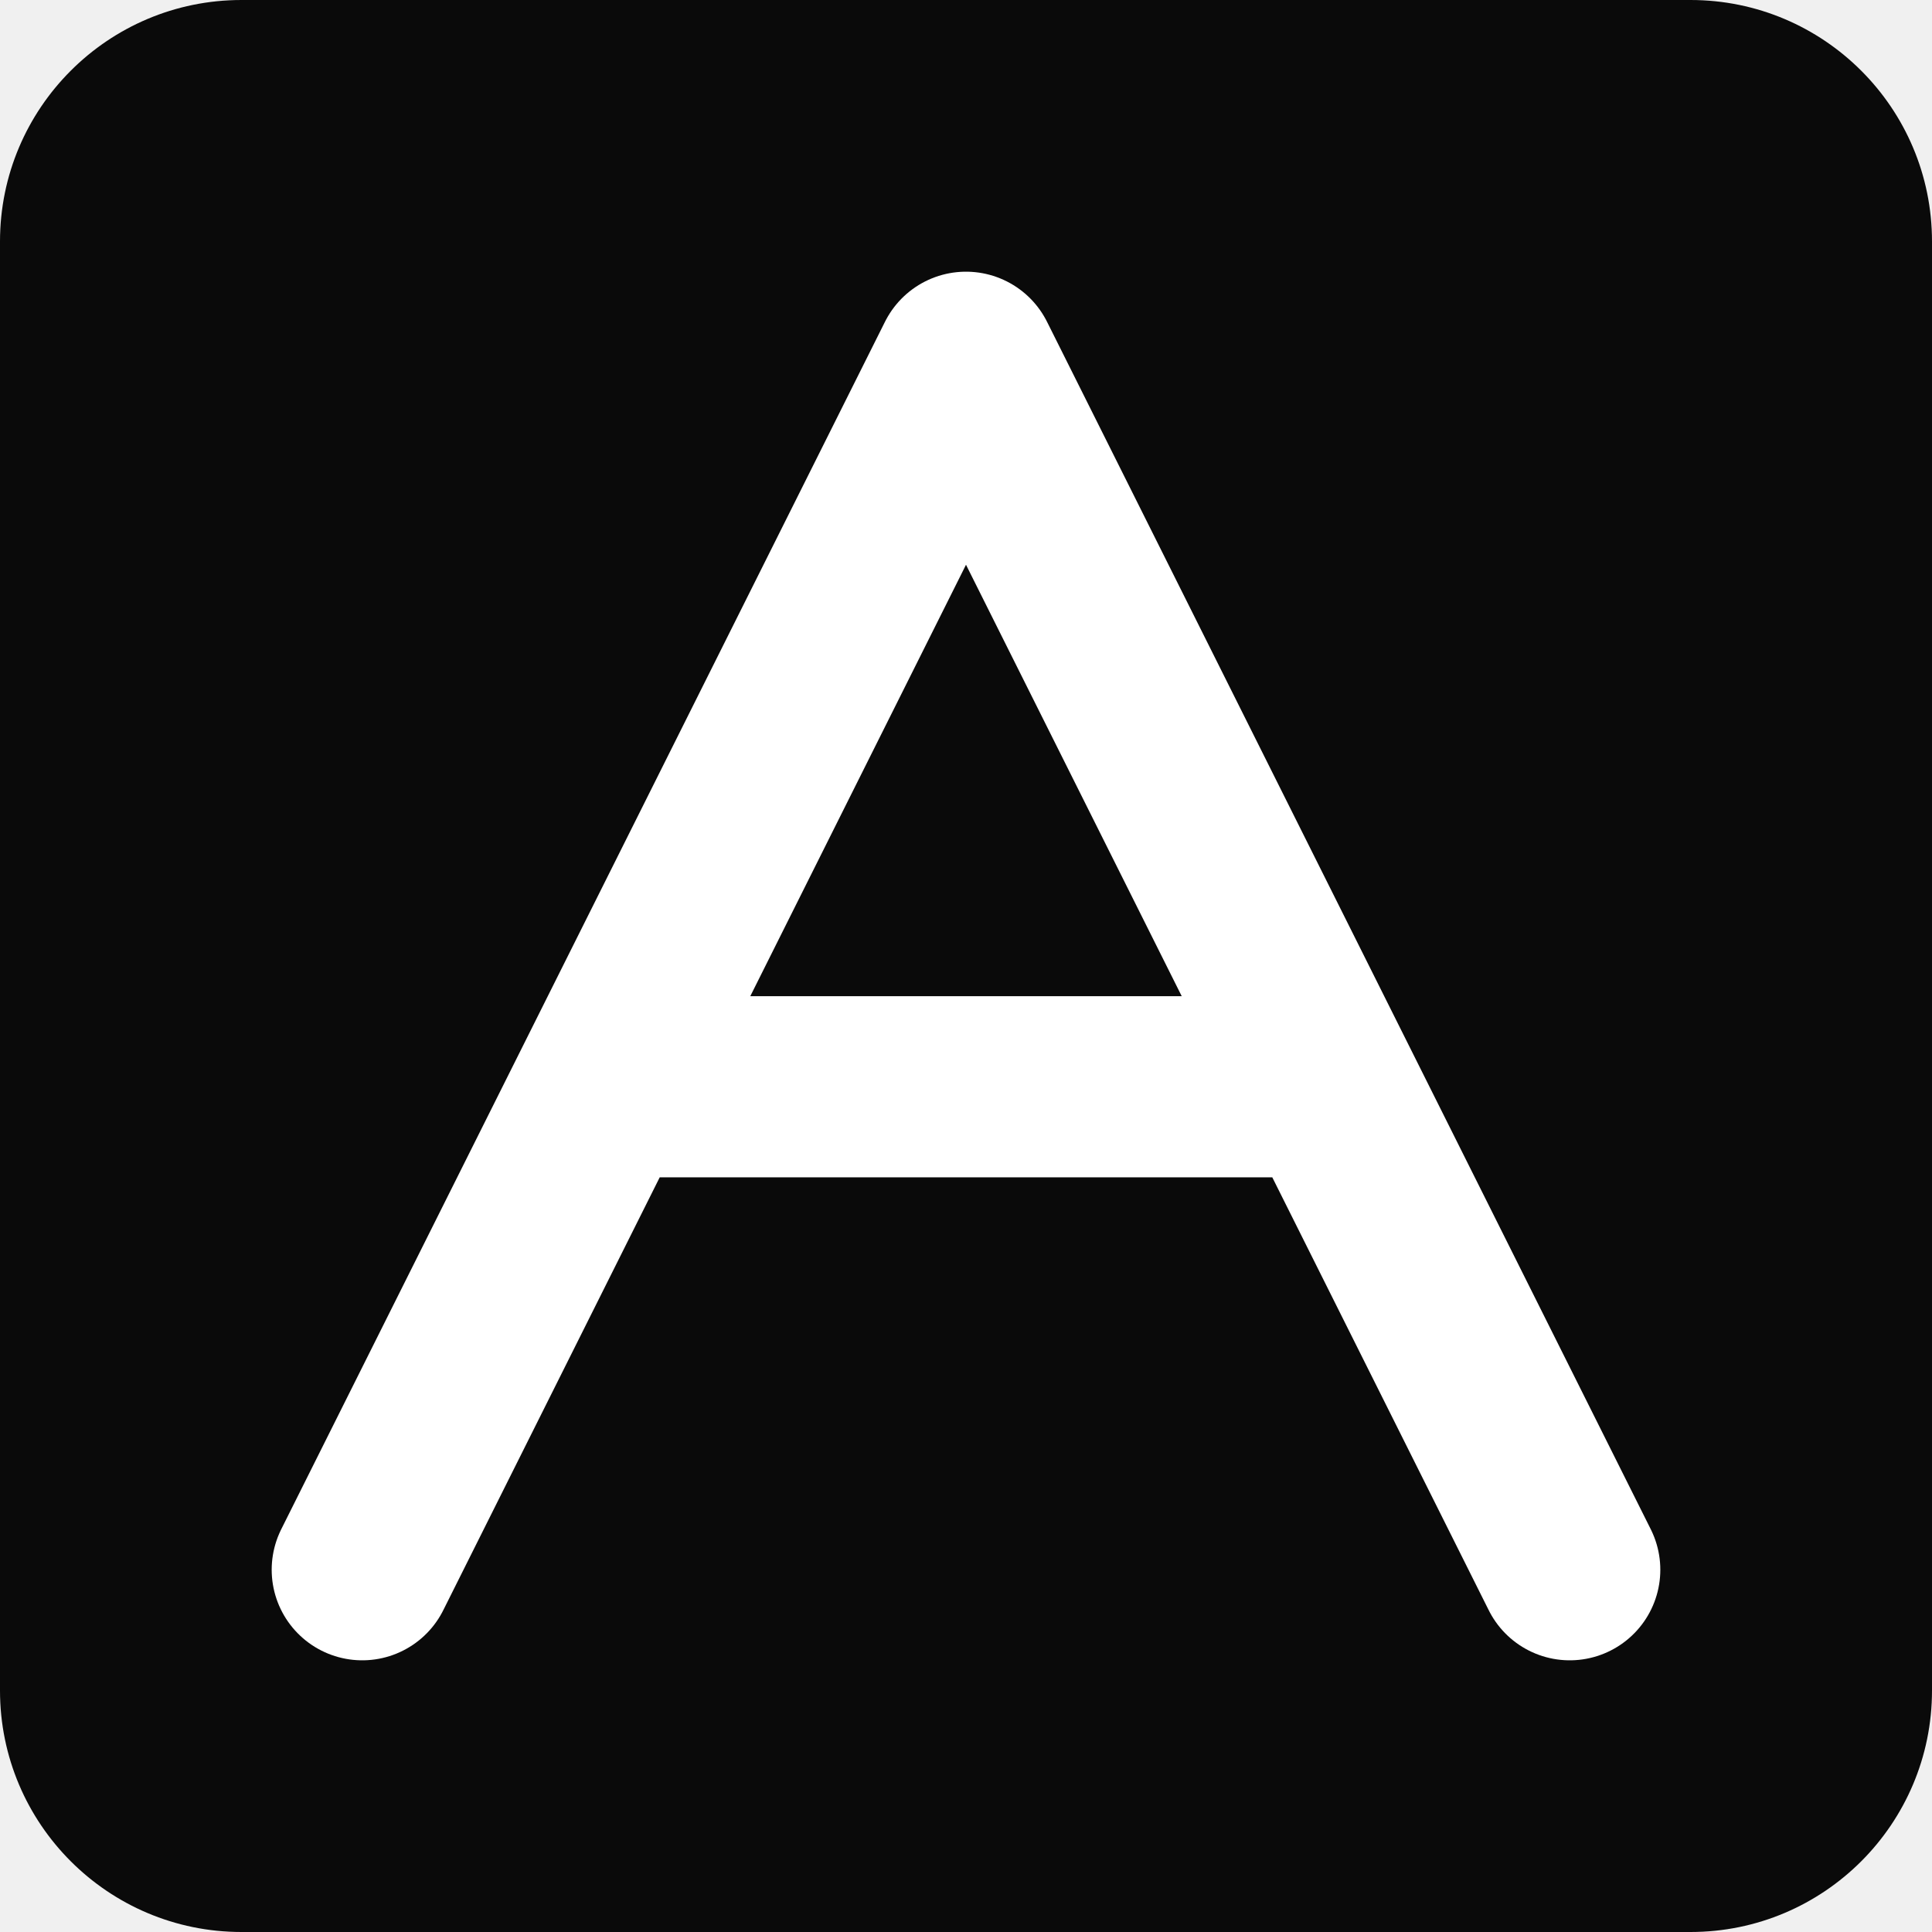
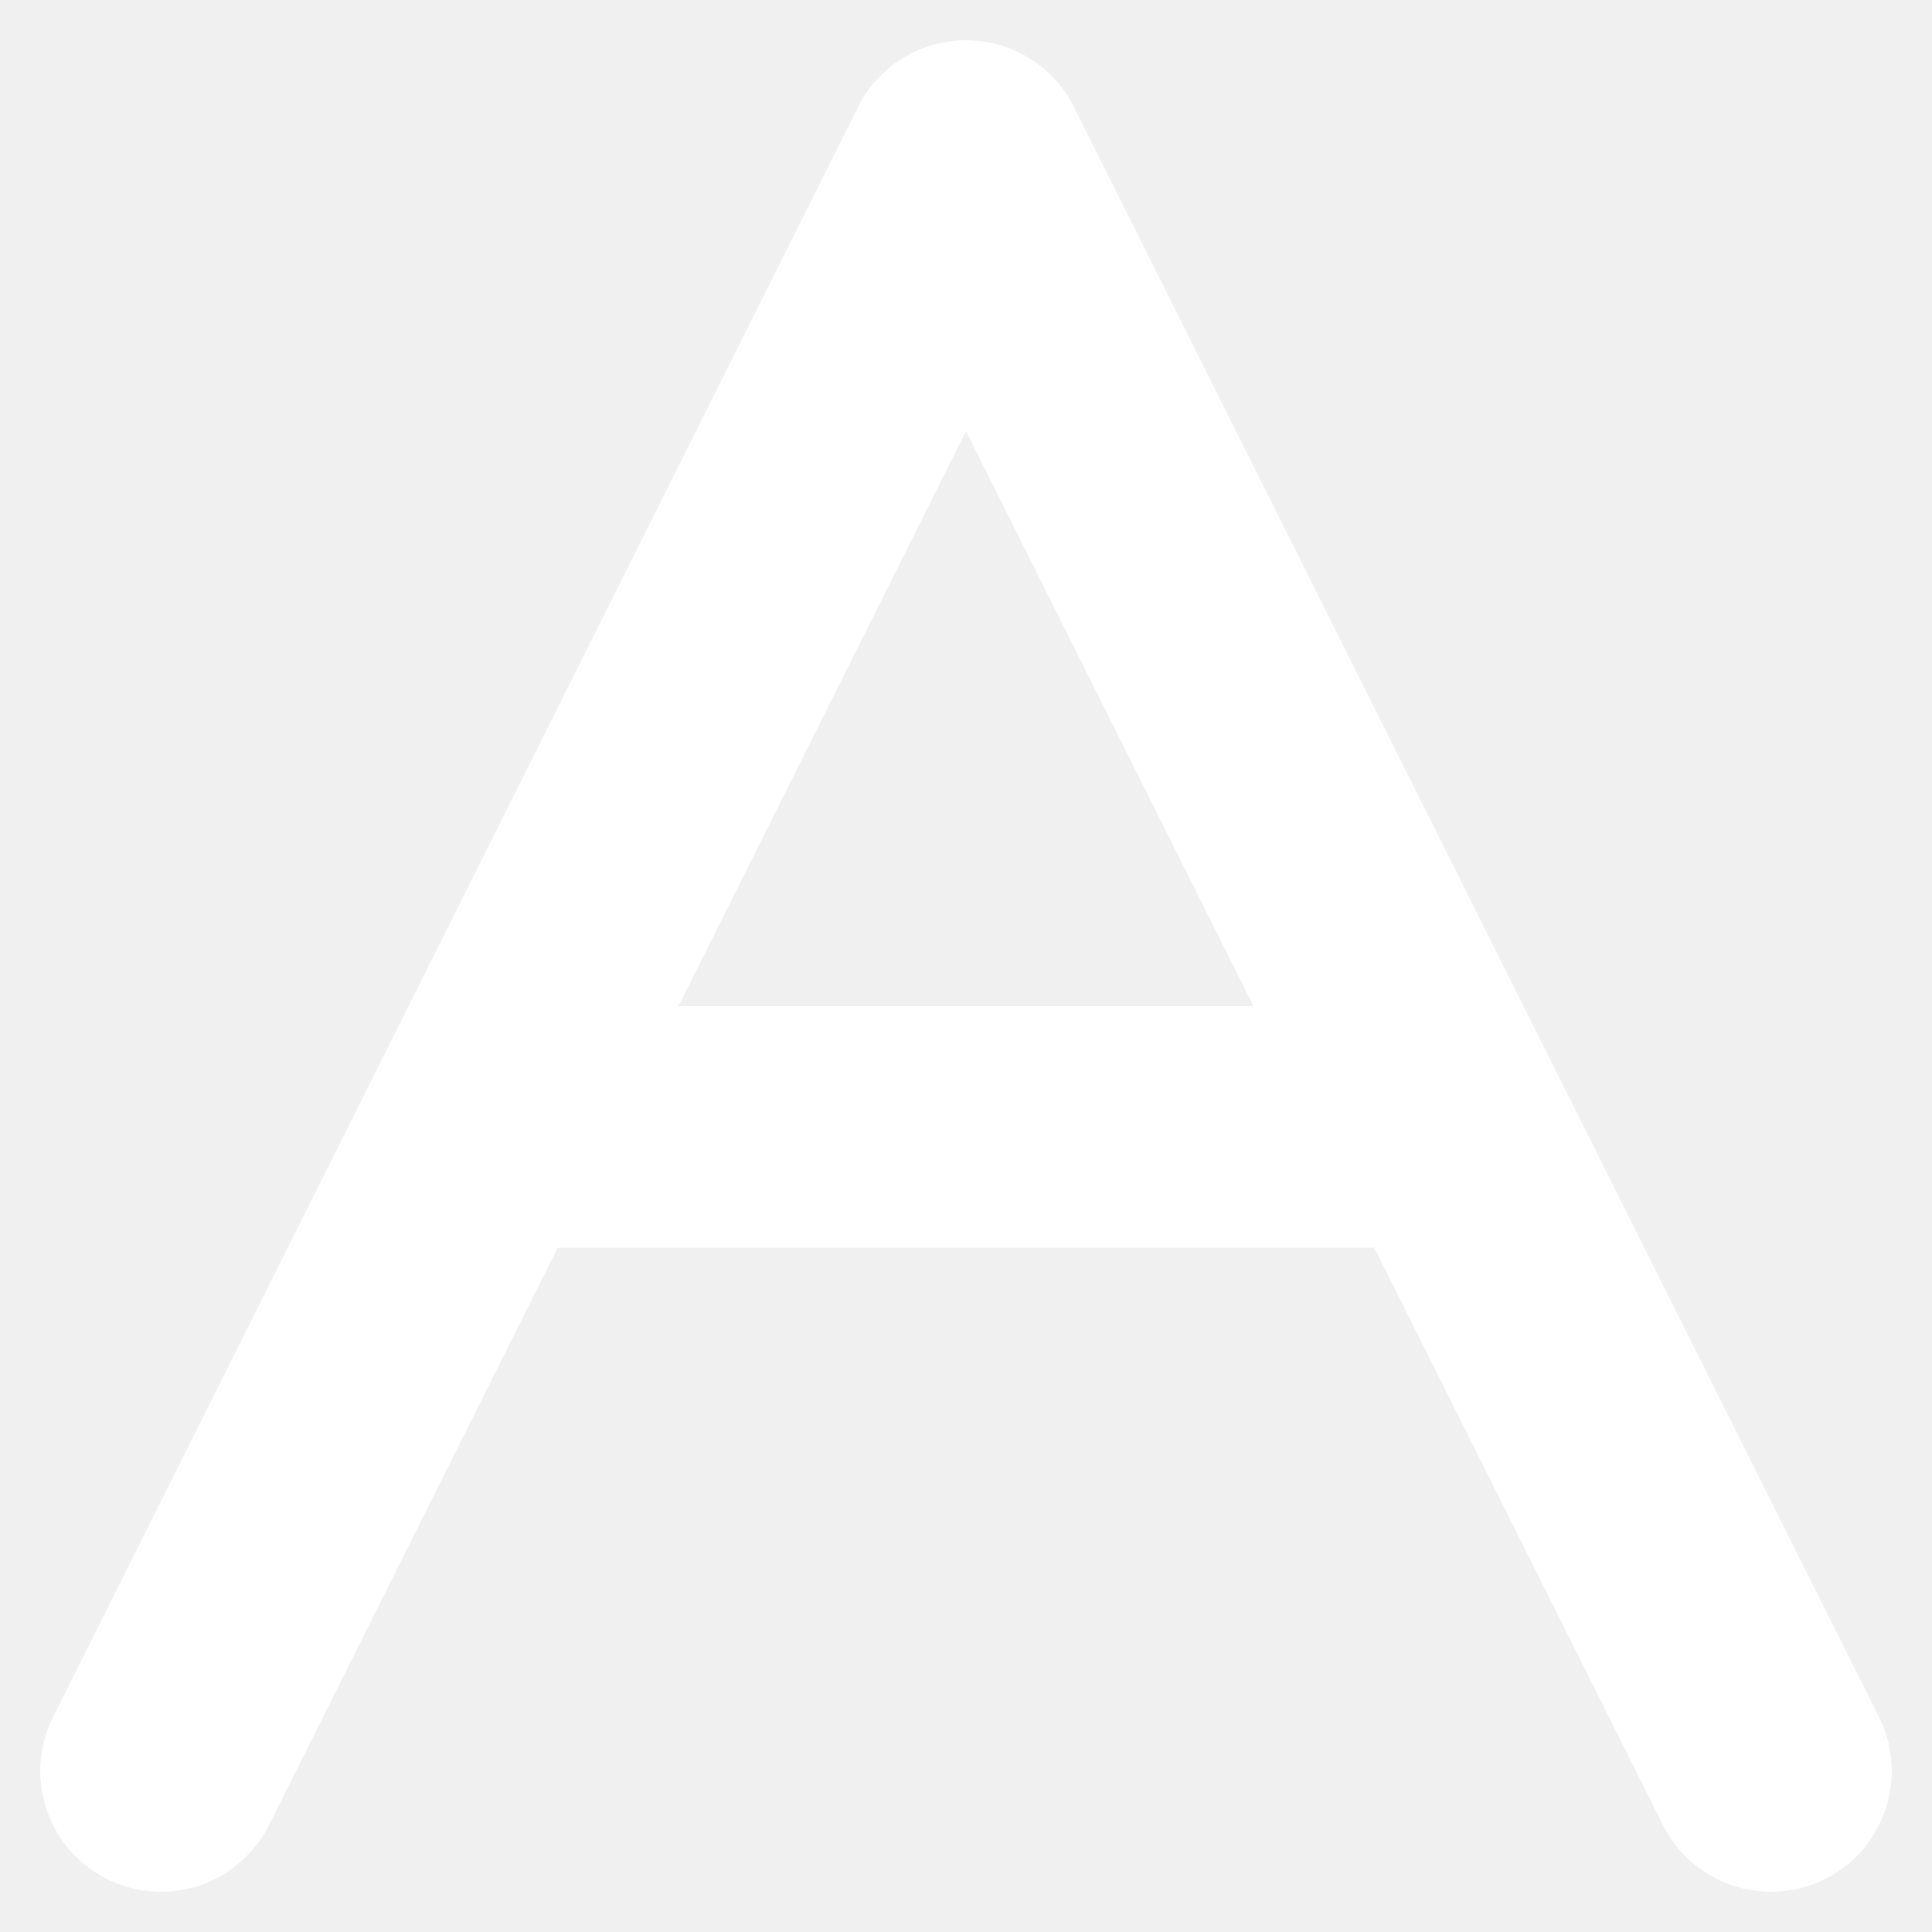
- <svg xmlns="http://www.w3.org/2000/svg" viewBox="0 0 32 32">
-   <rect width="32" height="32" rx="4" fill="#0a0a0a" />
-   <path d="M6 26 L16 6 L26 26 M10 18 L22 18" fill="none" stroke="#ffffff" stroke-width="3" stroke-linecap="round" stroke-linejoin="round" />
+ <svg xmlns="http://www.w3.org/2000/svg" viewBox="4 4 24 24">
+   <path d="M6 26 L16 6 L26 26 M10 18 L22 18" fill="none" stroke="#ffffff" stroke-linecap="round" stroke-linejoin="round" stroke-width="3" />
</svg>
